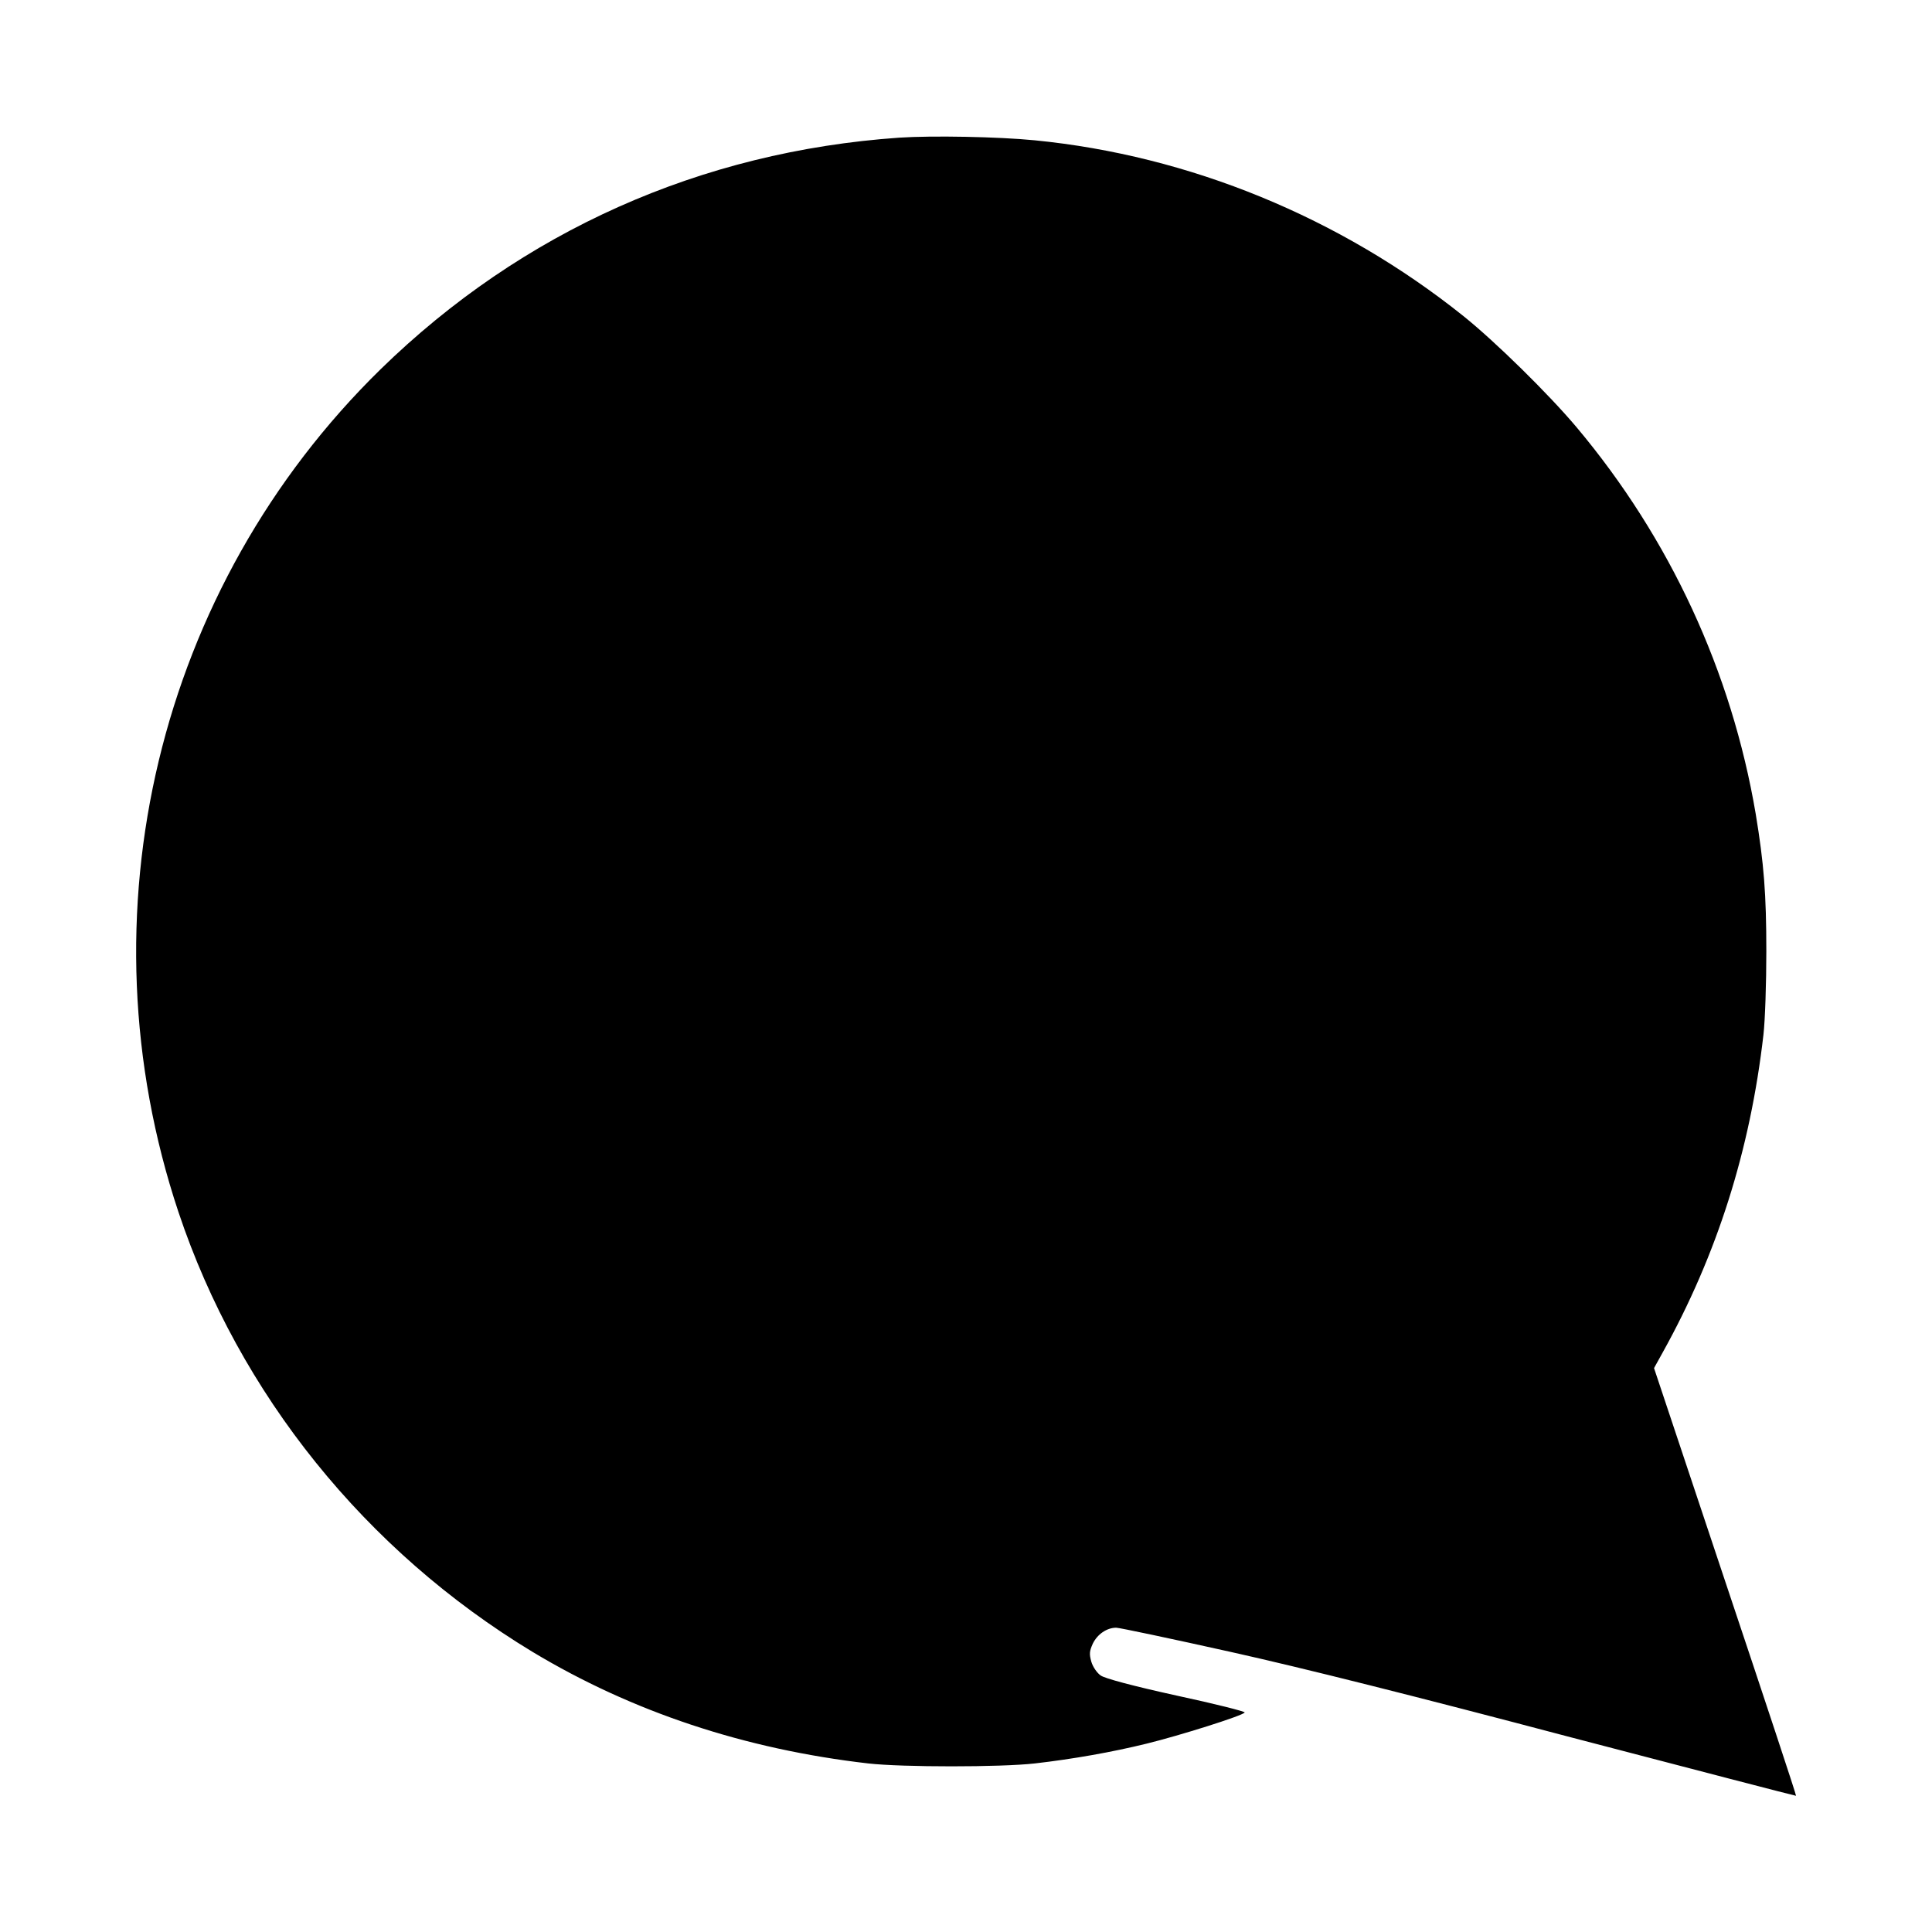
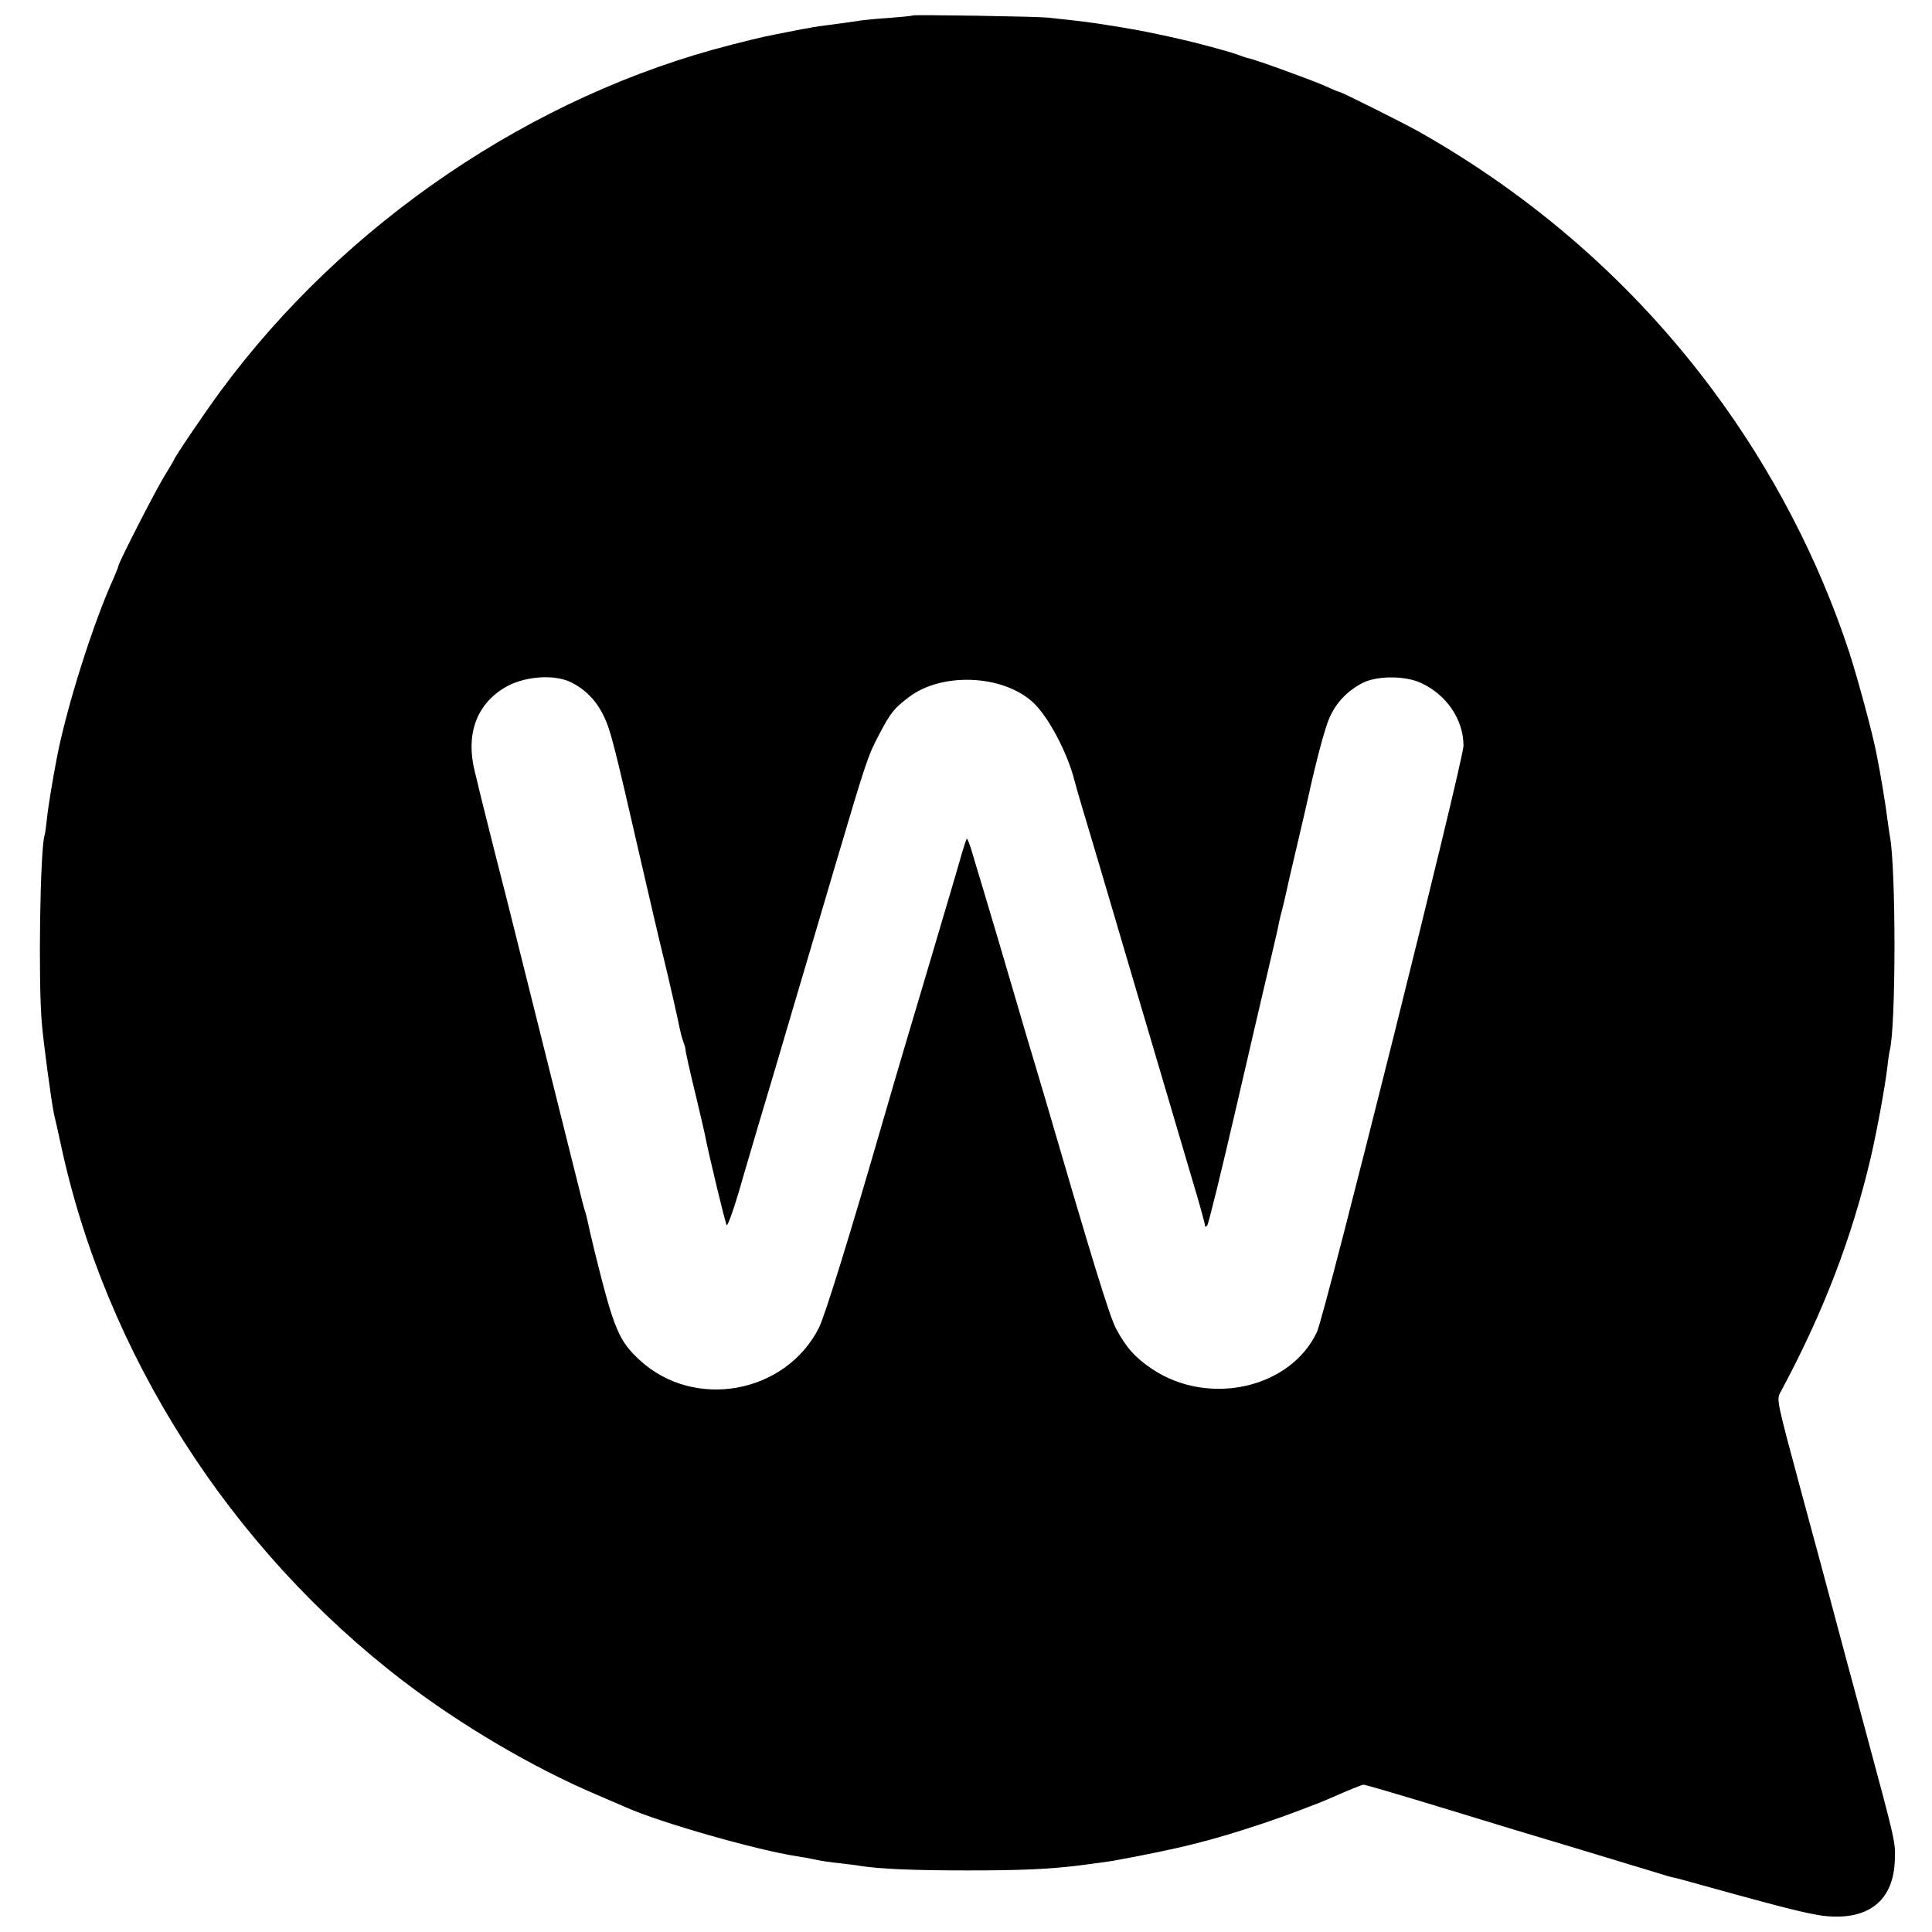
- <svg xmlns="http://www.w3.org/2000/svg" version="1.0" width="16pt" height="16pt" viewBox="0 0 16 16" preserveAspectRatio="xMidYMid meet">
-   <g transform="translate(0,16) scale(0.002,-0.002)" fill="#000000" stroke="none">
-     <path d="M3724 7430 c-822 -57 -1563 -388 -2148 -959 -923 -903 -1248 -2258 -837 -3490 252 -754 775 -1403 1466 -1821 412 -248 878 -403 1390 -462 142 -16 548 -16 690 0 157 18 321 47 463 82 135 33 399 116 406 129 3 4 -124 36 -282 70 -182 40 -297 71 -314 83 -15 10 -33 36 -39 57 -9 32 -8 44 6 75 19 39 58 66 97 66 13 0 226 -45 473 -100 297 -66 771 -185 1395 -350 520 -136 946 -247 947 -246 2 1 -130 400 -293 887 l-295 884 36 65 c225 405 362 837 417 1315 7 61 12 216 12 345 0 239 -10 364 -44 570 -100 589 -355 1140 -741 1600 -116 138 -338 356 -469 461 -511 409 -1135 665 -1775 728 -152 15 -426 20 -561 11z" />
+ <svg xmlns="http://www.w3.org/2000/svg" version="1.0" width="800pt" height="800pt" viewBox="0 0 800 800" preserveAspectRatio="xMidYMid meet">
+   <g transform="translate(0,800) scale(0.1,-0.1)" fill="#000000" stroke="none">
+     <path d="M3779 7936 c-2 -2 -44 -6 -94 -10 -49 -3 -101 -8 -115 -10 -14 -2 -47 -7 -75 -11 -108 -14 -121 -16 -145 -21 -14 -2 -36 -6 -50 -9 -139 -27 -141 -27 -270 -60 -824 -209 -1605 -739 -2117 -1435 -65 -88 -193 -277 -193 -285 0 -1 -19 -34 -42 -71 -40 -66 -188 -356 -188 -368 0 -4 -9 -25 -19 -49 -85 -186 -196 -537 -236 -747 -18 -94 -37 -209 -41 -253 -3 -29 -7 -58 -9 -64 -19 -55 -27 -604 -12 -778 7 -85 41 -336 51 -380 3 -11 15 -65 27 -120 185 -868 701 -1677 1419 -2226 239 -183 537 -358 795 -468 55 -24 114 -49 130 -56 136 -61 539 -176 703 -201 20 -3 55 -9 77 -14 22 -5 67 -12 100 -15 33 -4 71 -8 85 -11 84 -13 216 -19 445 -19 226 0 332 5 460 20 46 6 129 17 145 20 278 51 401 82 615 153 99 33 232 83 295 111 63 28 120 51 126 51 7 0 151 -42 321 -94 169 -52 430 -131 578 -175 149 -45 293 -89 320 -97 28 -9 58 -18 68 -19 9 -2 65 -17 125 -34 372 -103 461 -125 531 -127 161 -6 252 77 257 233 3 76 5 68 -127 558 -70 260 -92 340 -129 480 -32 120 -57 214 -132 490 -101 375 -102 379 -86 409 177 329 295 636 374 971 26 112 59 292 69 375 3 30 8 62 10 70 26 100 26 750 1 885 -2 11 -7 45 -11 75 -7 59 -28 184 -44 265 -17 89 -79 317 -114 425 -126 384 -320 756 -565 1085 -324 436 -737 799 -1217 1070 -62 35 -322 165 -330 165 -4 0 -30 11 -58 24 -56 25 -298 113 -322 116 -3 0 -24 8 -47 16 -37 13 -172 49 -218 59 -8 2 -44 10 -80 18 -36 8 -110 23 -165 32 -130 21 -138 22 -215 31 -36 4 -81 9 -100 11 -45 5 -556 13 -561 9z m-1417 -2760 c60 -29 106 -75 137 -139 29 -58 44 -119 156 -607 35 -152 78 -337 95 -405 19 -77 60 -258 65 -286 3 -15 9 -38 14 -51 5 -13 9 -26 9 -31 1 -13 13 -69 44 -197 16 -69 32 -134 34 -145 21 -107 88 -382 93 -388 4 -4 27 59 51 140 23 82 59 200 77 263 19 63 52 174 73 245 48 162 73 249 161 545 38 129 79 267 90 305 129 434 131 441 180 535 47 89 60 106 122 153 136 104 387 94 513 -20 64 -58 145 -211 174 -328 4 -16 19 -68 33 -115 27 -88 163 -550 222 -750 32 -109 162 -548 226 -765 35 -116 59 -203 59 -212 0 -4 4 -3 9 3 5 5 59 225 120 489 61 264 125 539 142 610 17 72 33 141 35 155 3 14 10 43 16 65 5 22 12 49 14 60 2 11 22 98 45 195 23 96 42 182 44 190 35 160 71 296 91 340 28 62 73 109 136 142 59 30 173 31 240 1 107 -48 178 -152 178 -261 0 -61 -574 -2359 -607 -2428 -110 -233 -448 -309 -682 -153 -70 47 -108 89 -150 168 -27 51 -101 293 -290 941 -17 58 -35 119 -40 135 -18 59 -60 201 -80 270 -40 137 -112 381 -136 460 -13 44 -34 113 -46 153 -11 40 -23 71 -26 69 -2 -3 -10 -27 -18 -53 -7 -27 -68 -233 -135 -459 -67 -225 -133 -447 -146 -492 -13 -46 -35 -120 -48 -165 -138 -477 -241 -809 -265 -856 -138 -273 -515 -342 -741 -135 -88 81 -108 129 -187 448 -20 83 -23 96 -29 125 -3 14 -9 39 -15 56 -5 17 -11 40 -13 50 -3 10 -68 273 -146 584 -78 311 -143 572 -145 580 -2 8 -31 124 -65 256 -33 133 -63 250 -65 260 -2 11 -11 46 -19 79 -38 151 5 275 121 346 77 48 203 59 275 25z" />
  </g>
</svg>
